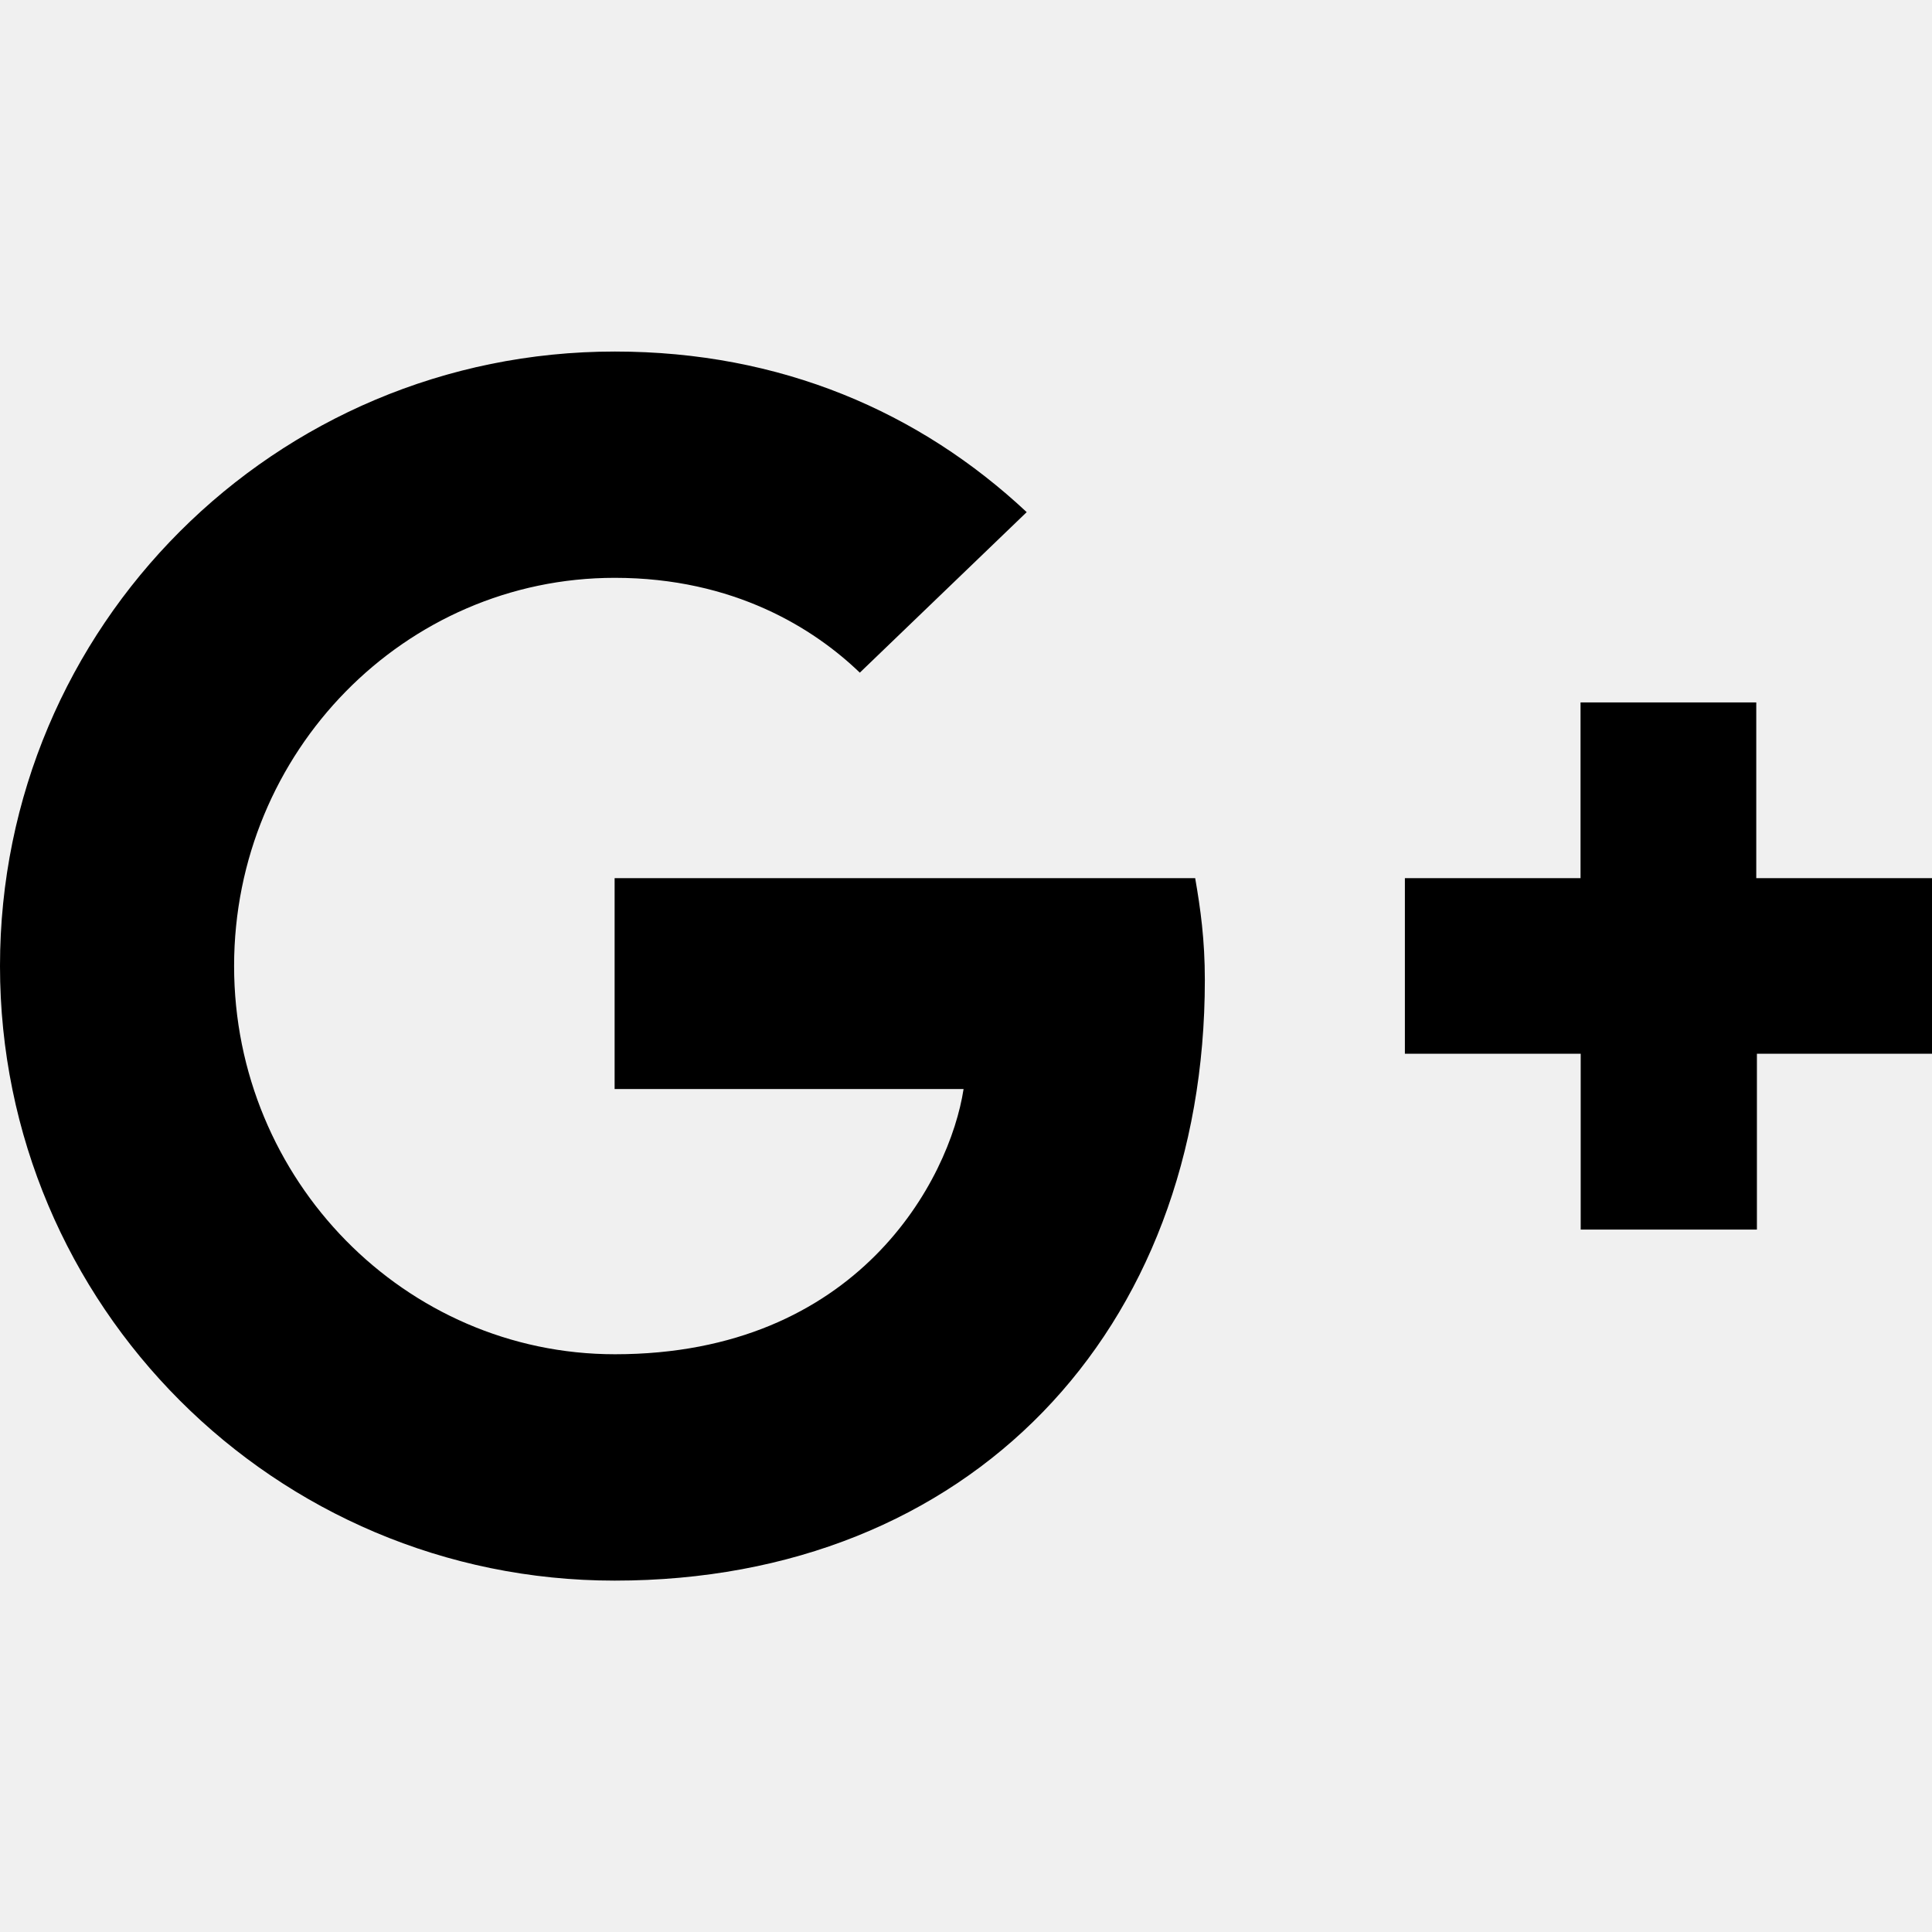
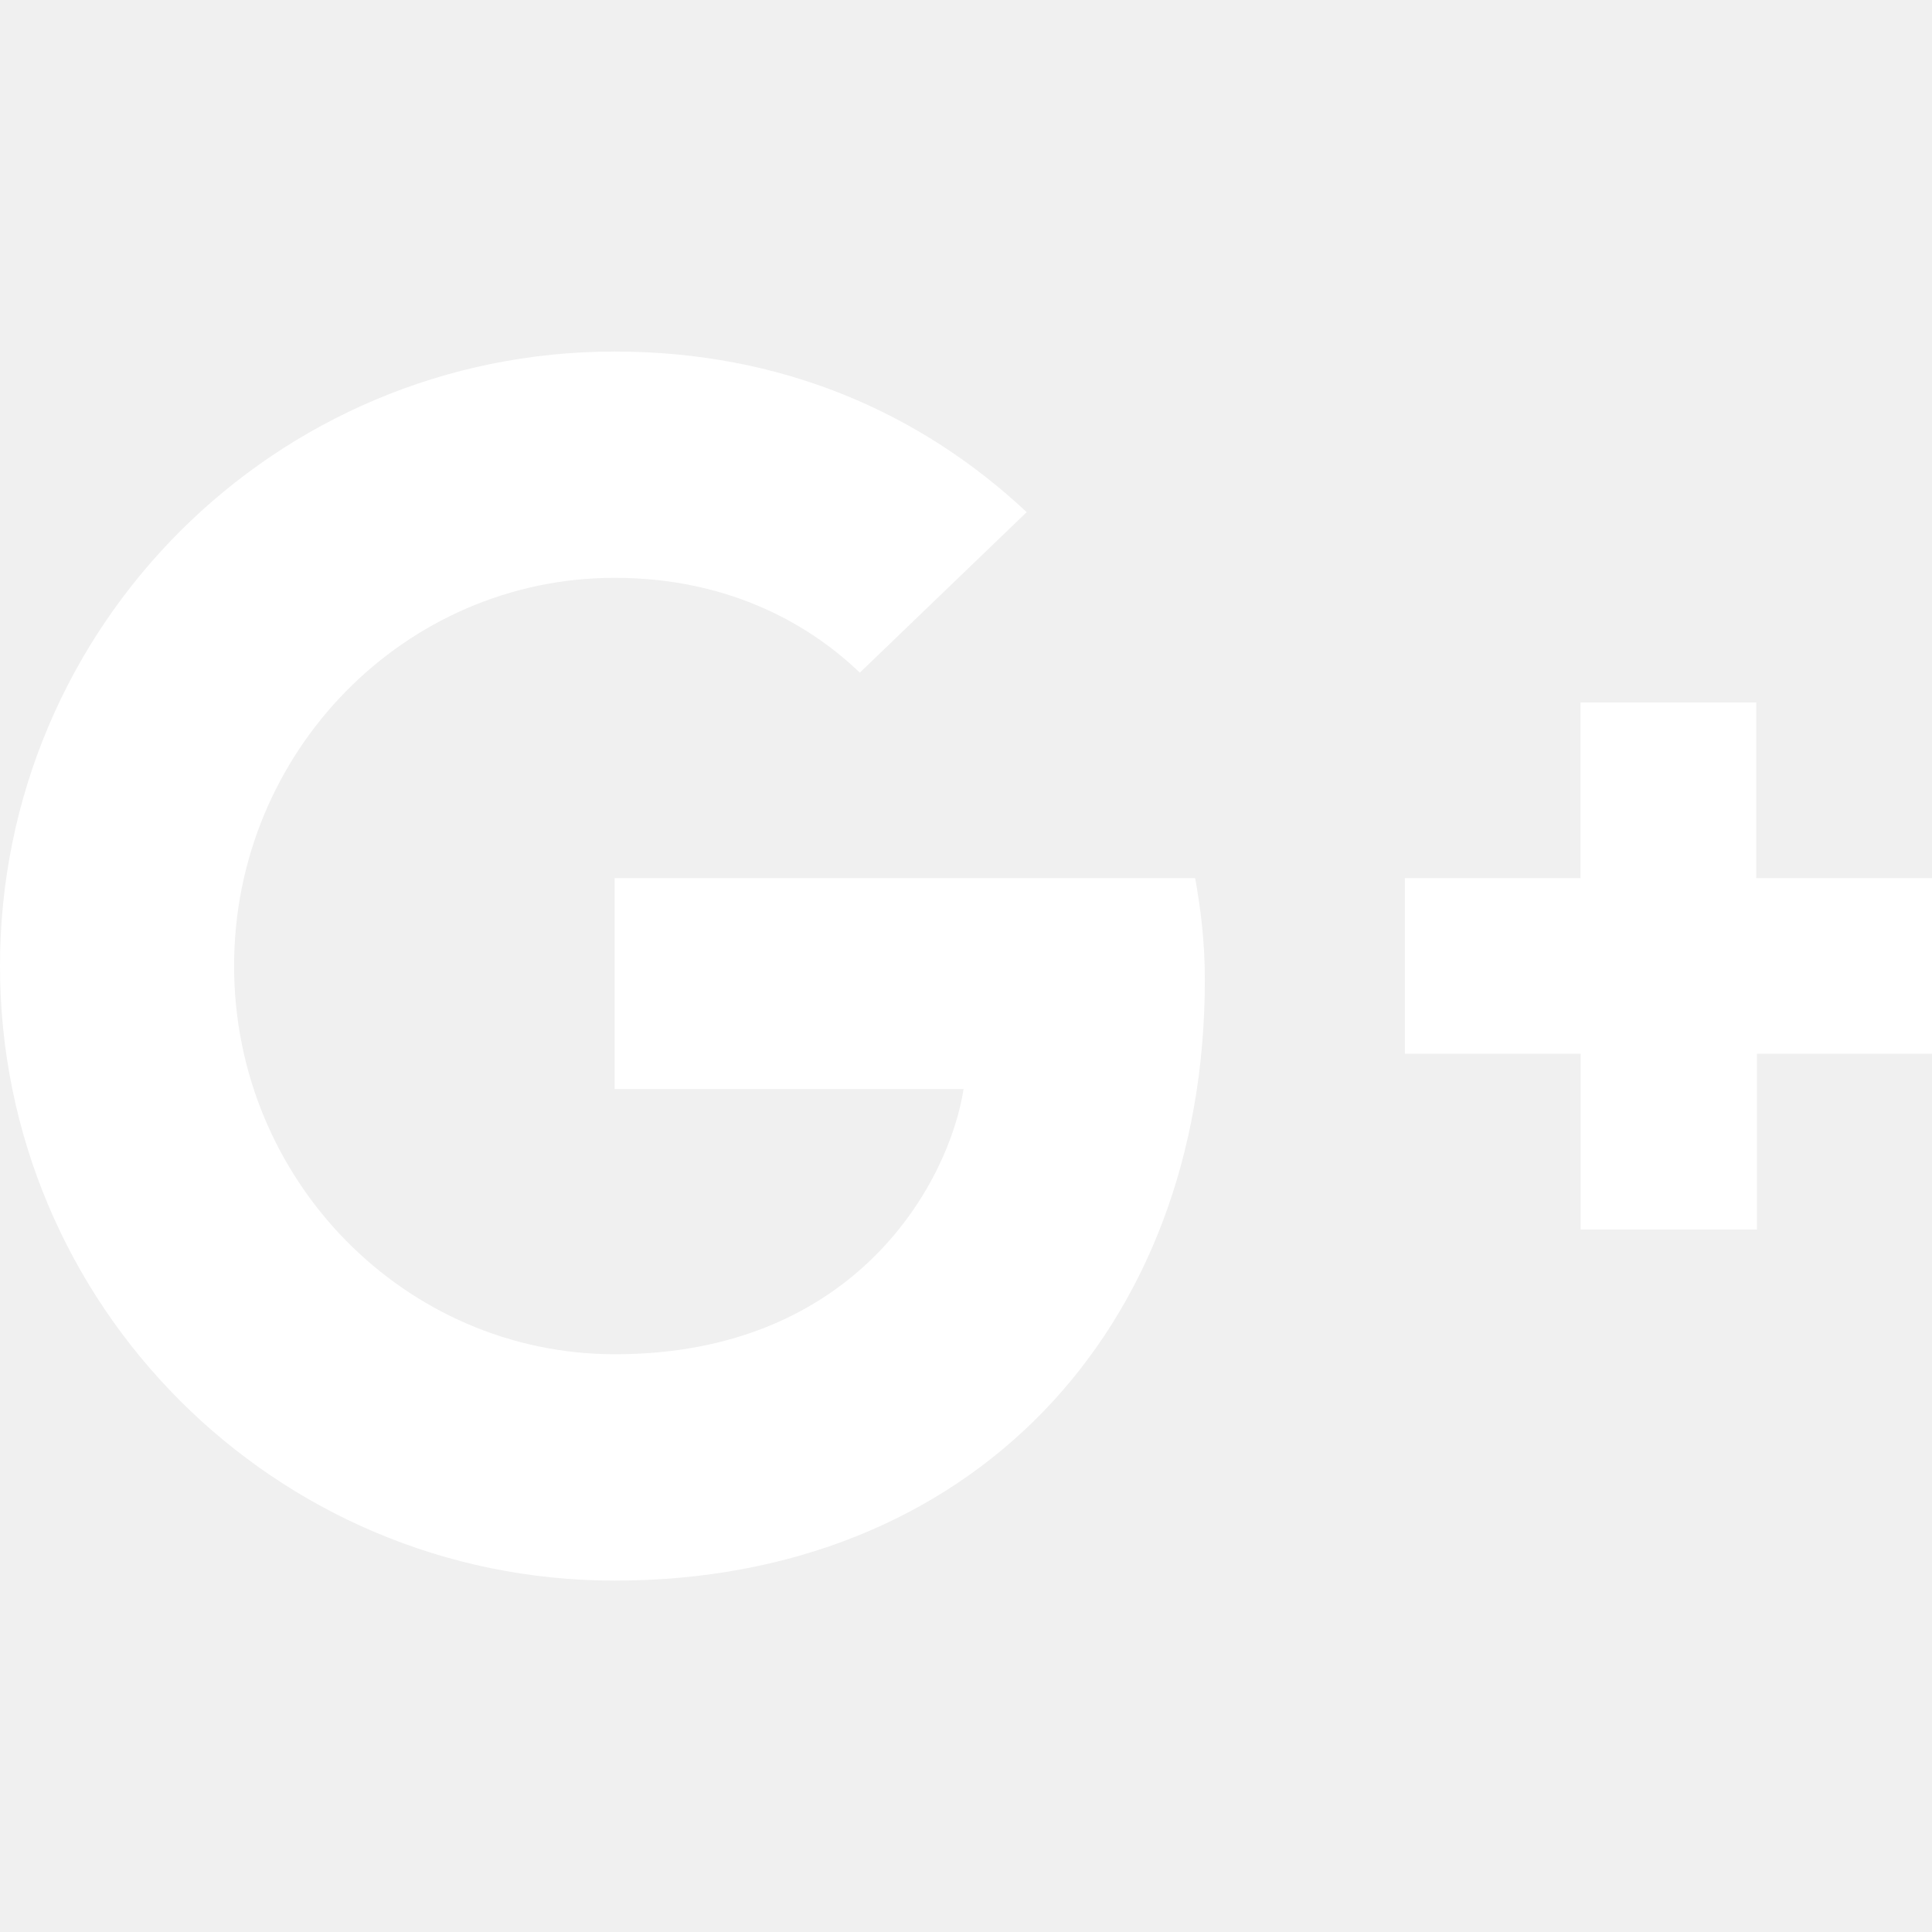
<svg xmlns="http://www.w3.org/2000/svg" role="img" viewBox="0 0 24 24">
-   <path d="M7.635 10.909v2.619h4.335c-.173 1.125-1.31 3.295-4.331 3.295-2.604 0-4.731-2.16-4.731-4.823 0-2.662 2.122-4.822 4.728-4.822 1.485 0 2.479.633 3.045 1.178l2.073-1.994c-1.33-1.245-3.056-1.995-5.115-1.995C3.412 4.365 0 7.785 0 12s3.414 7.635 7.635 7.635c4.41 0 7.332-3.098 7.332-7.461 0-.501-.054-.885-.12-1.265H7.635zm16.365 0h-2.183V8.726h-2.183v2.183h-2.182v2.181h2.184v2.184h2.189V13.09H24" />
+   <path fill="#ffffff" d="M7.635 10.909v2.619h4.335c-.173 1.125-1.31 3.295-4.331 3.295-2.604 0-4.731-2.16-4.731-4.823 0-2.662 2.122-4.822 4.728-4.822 1.485 0 2.479.633 3.045 1.178l2.073-1.994c-1.33-1.245-3.056-1.995-5.115-1.995C3.412 4.365 0 7.785 0 12s3.414 7.635 7.635 7.635c4.41 0 7.332-3.098 7.332-7.461 0-.501-.054-.885-.12-1.265H7.635zm16.365 0h-2.183V8.726h-2.183v2.183h-2.182v2.181h2.184v2.184h2.189V13.09H24" />
</svg>
